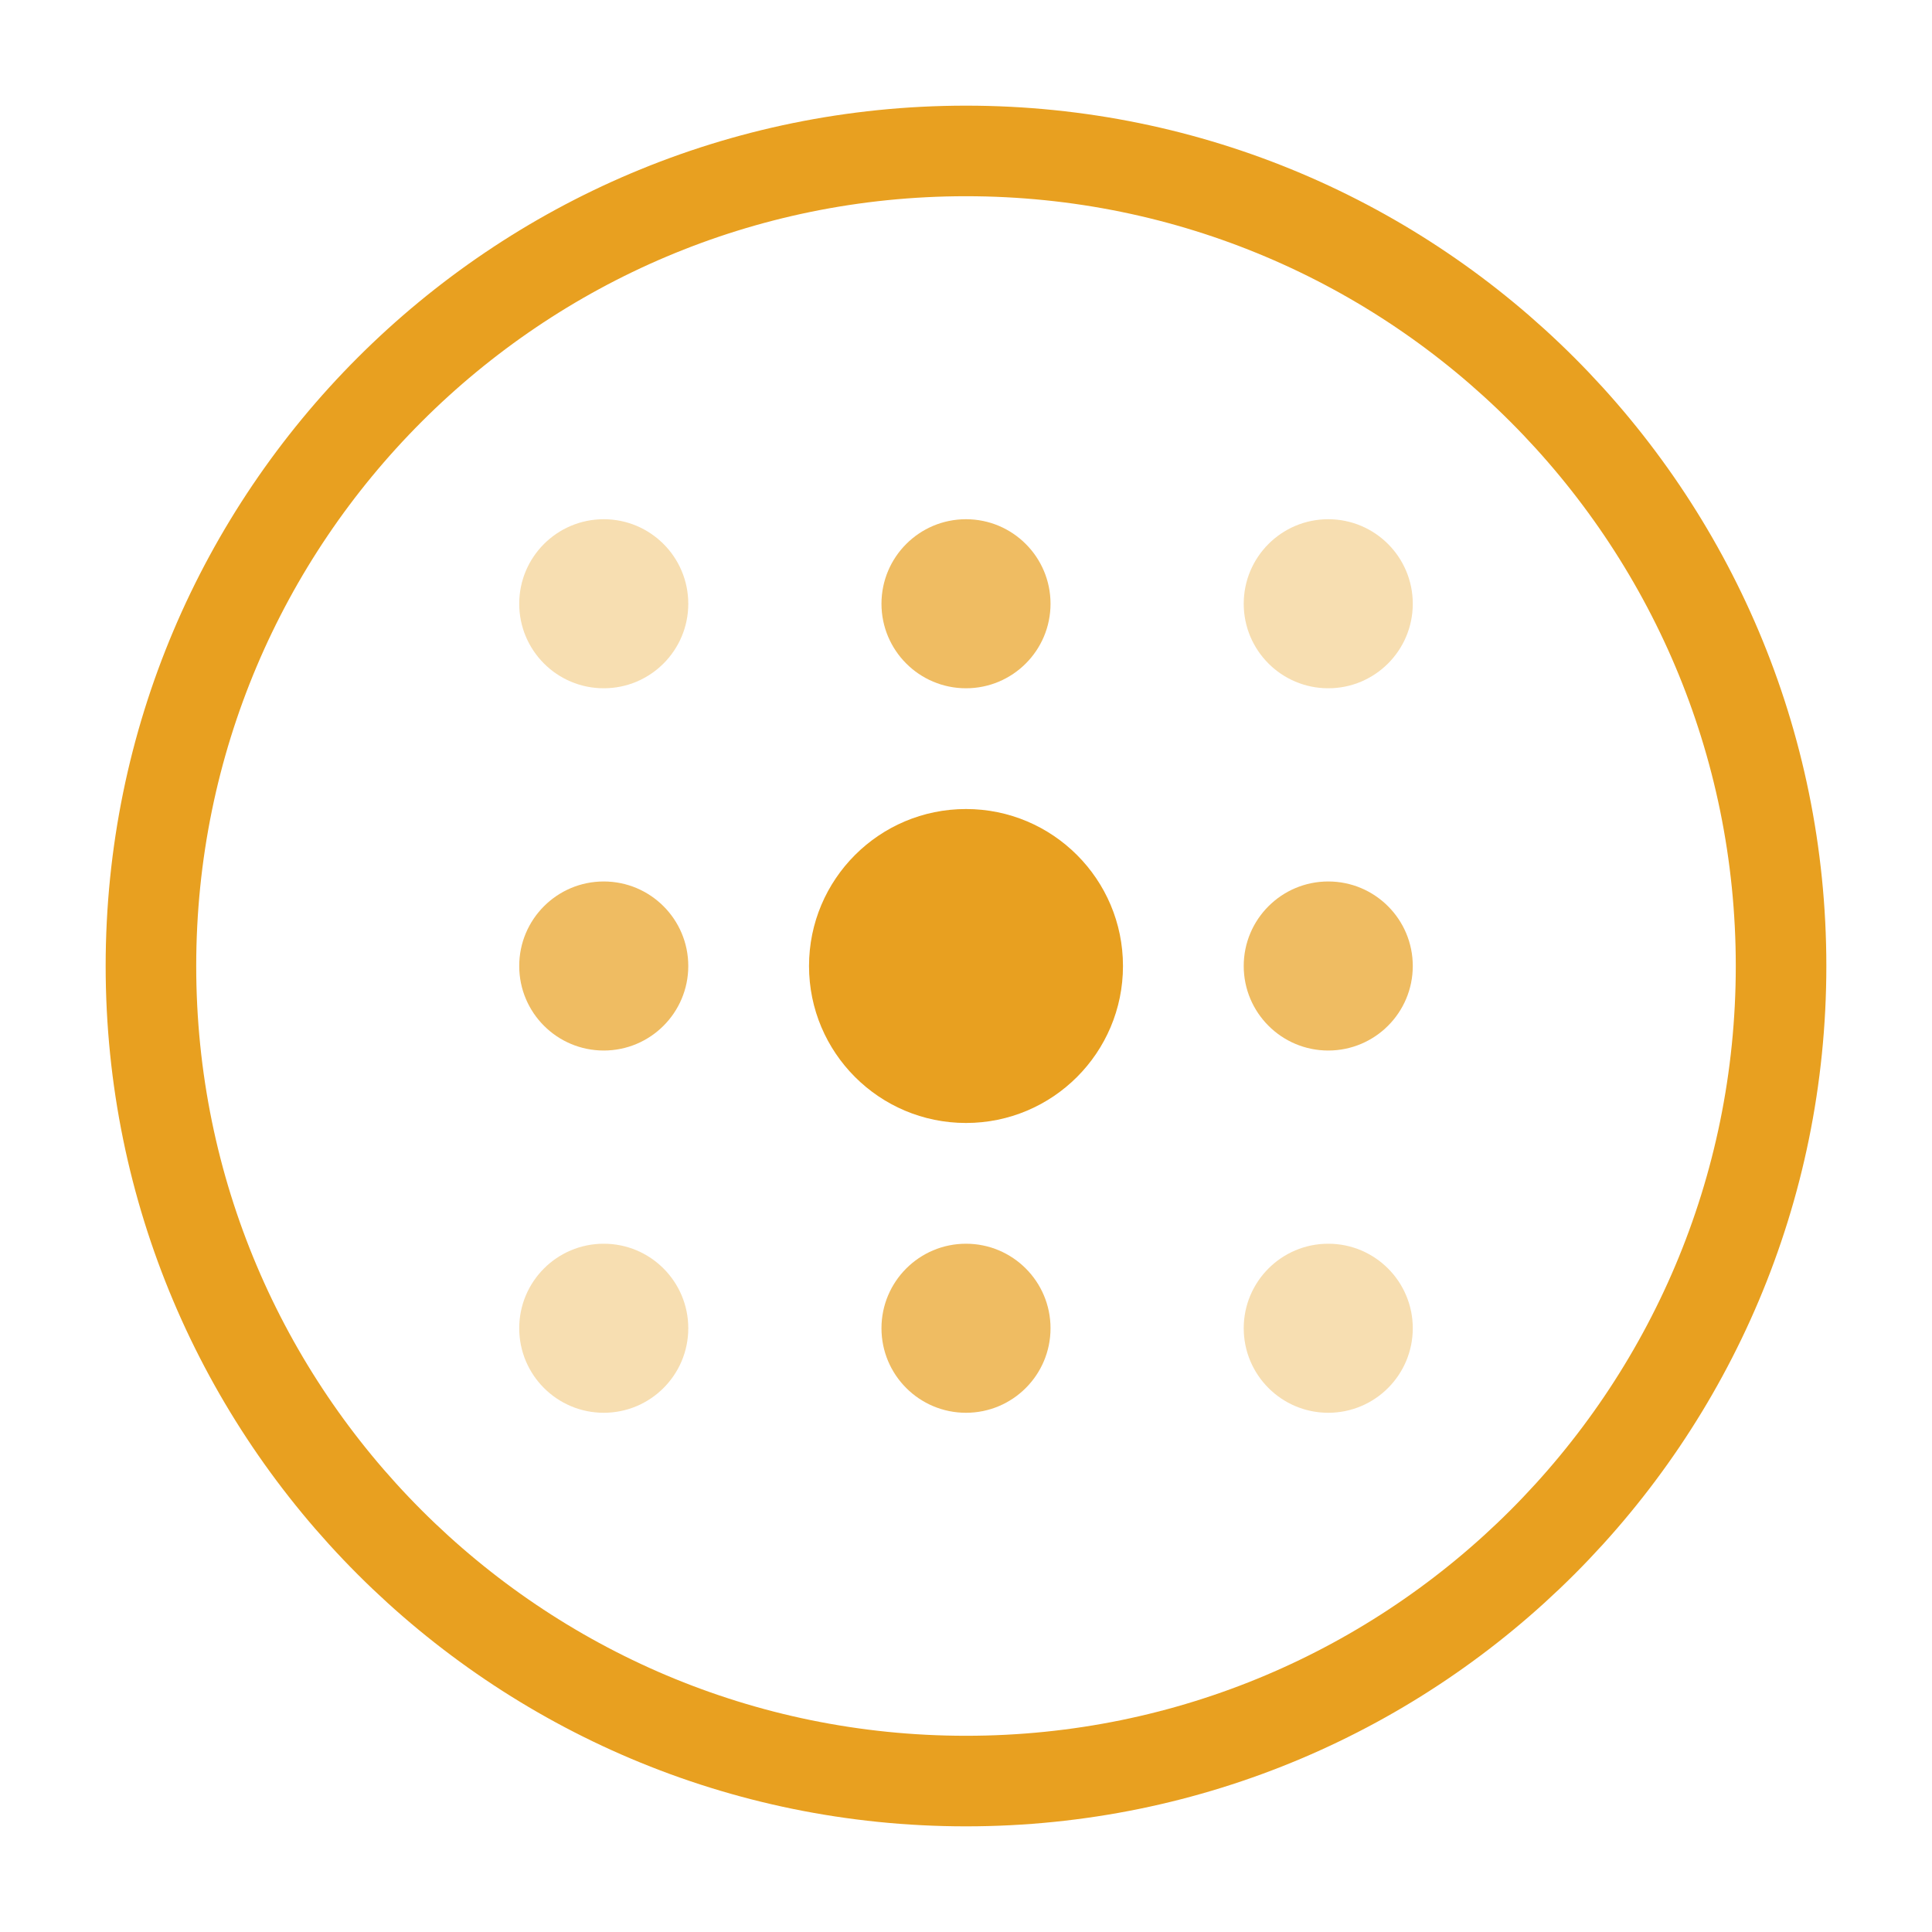
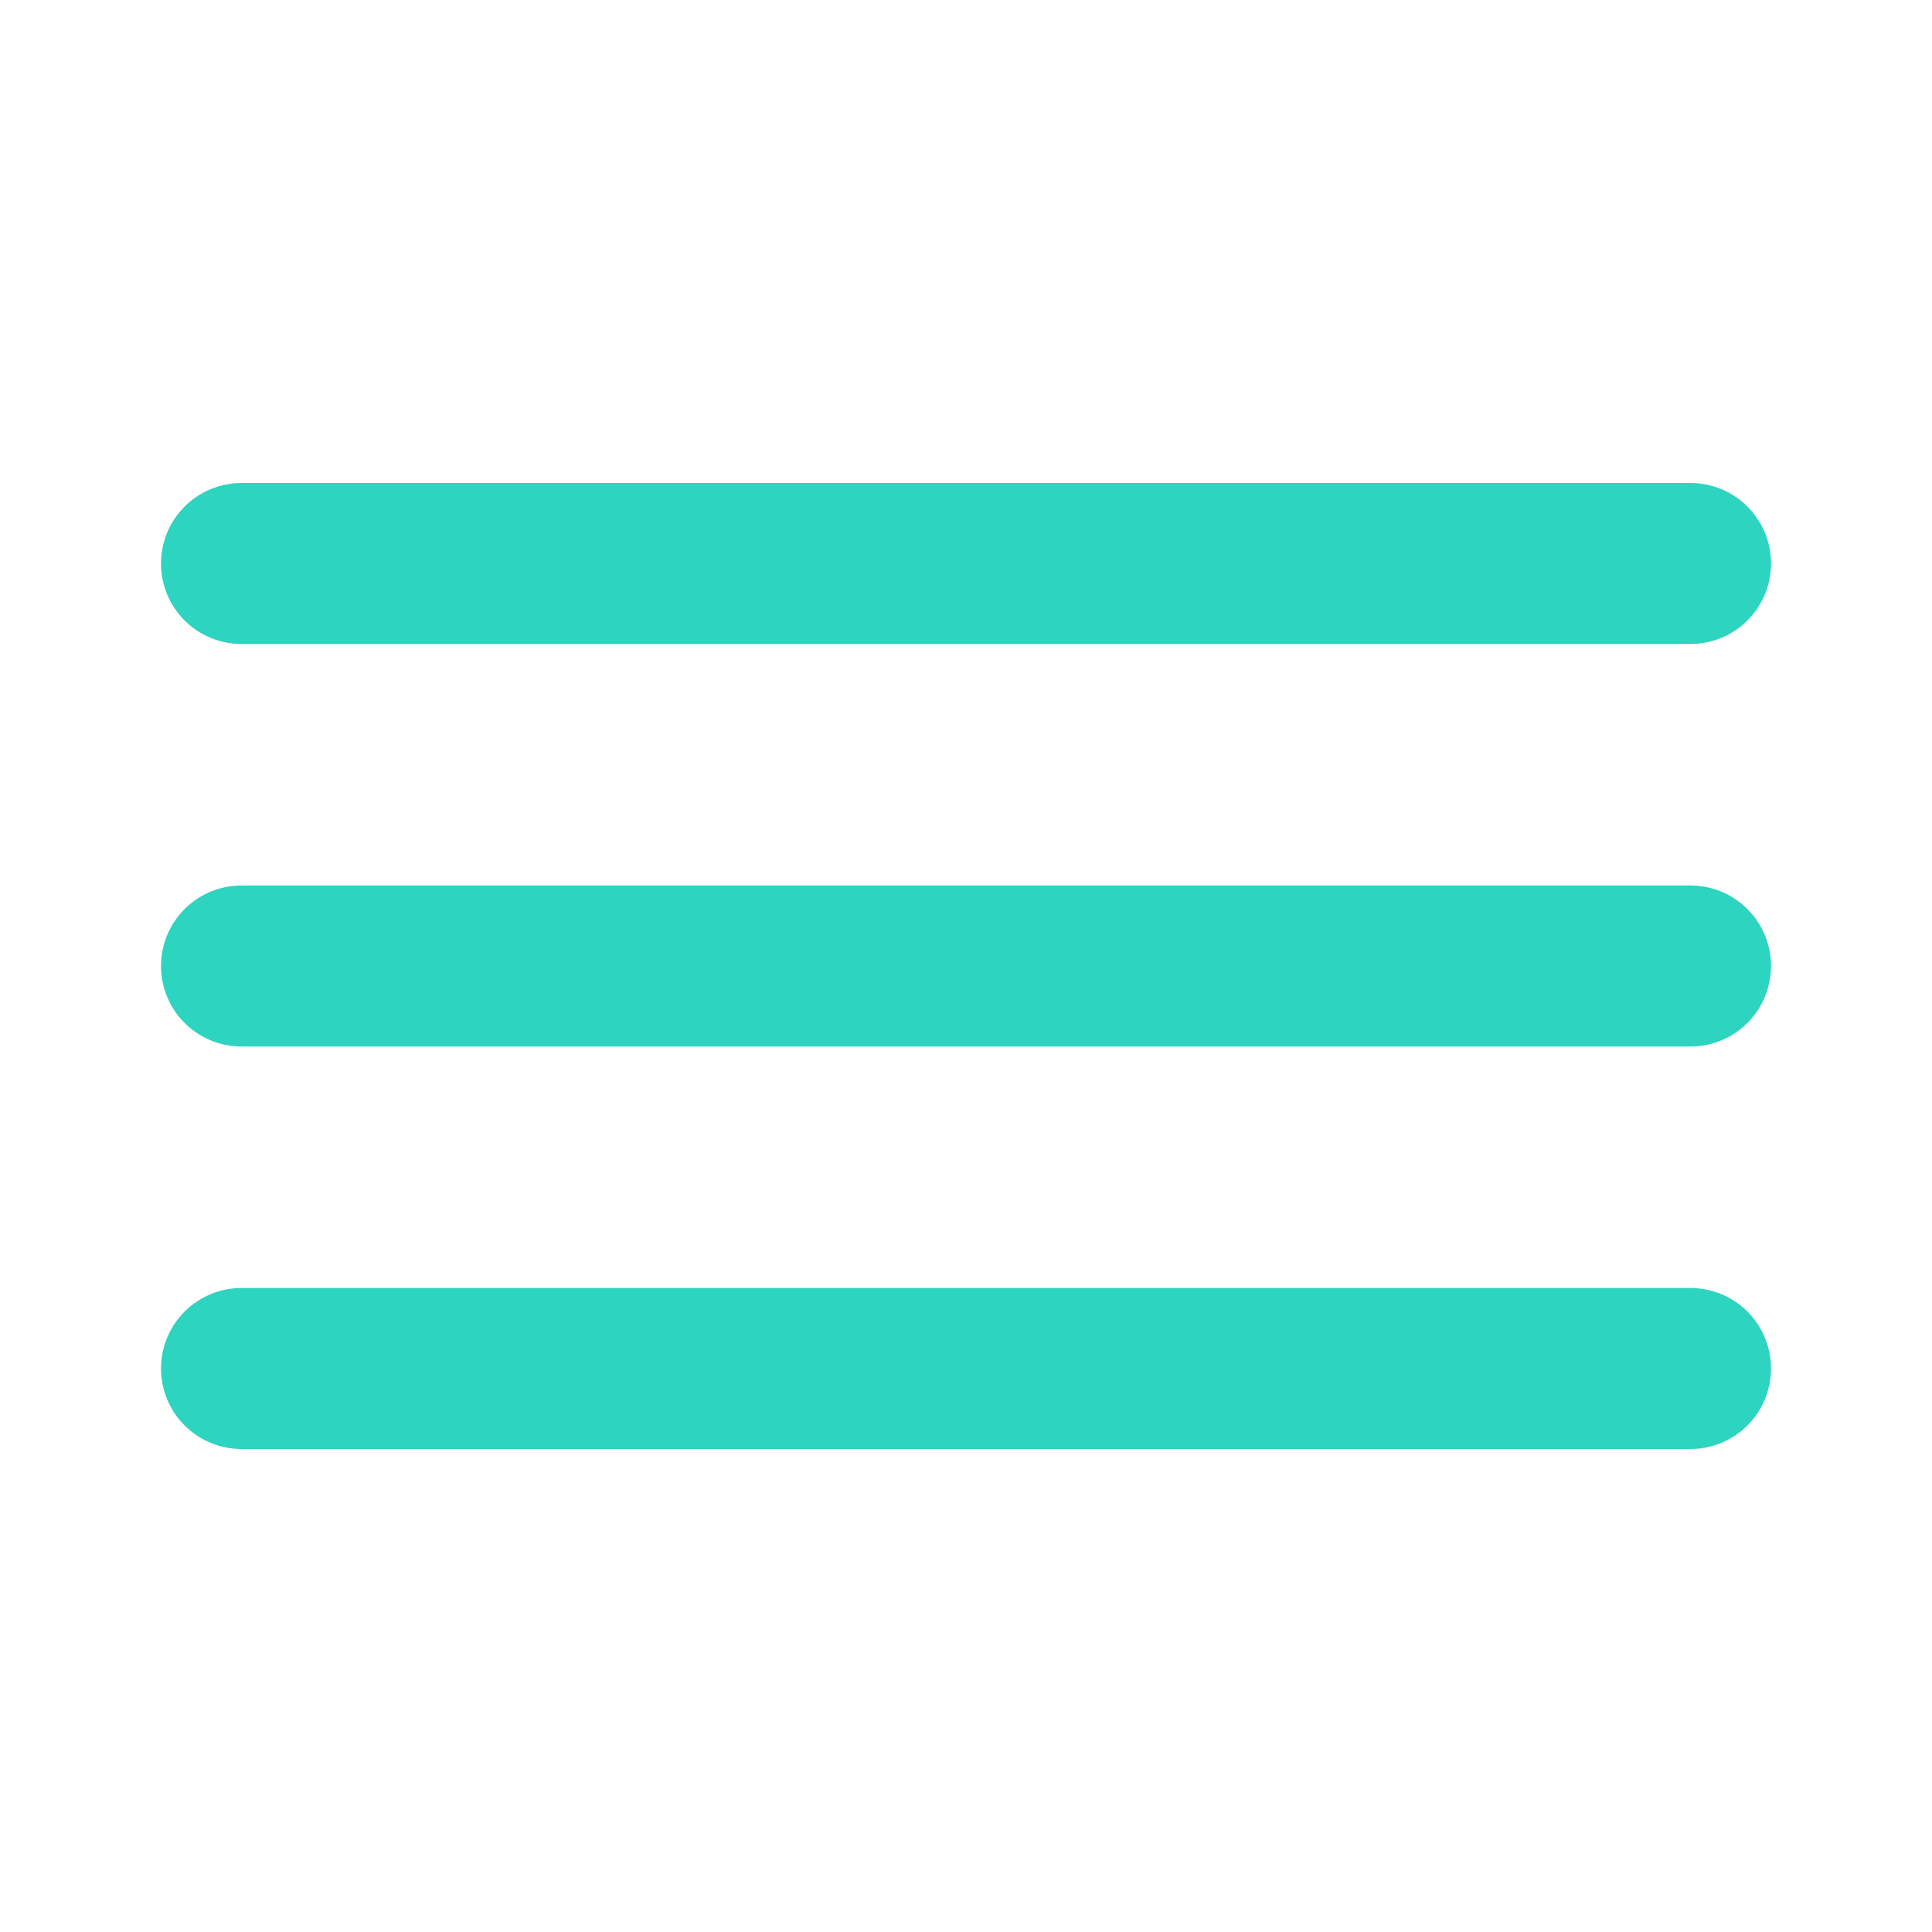
- <svg xmlns="http://www.w3.org/2000/svg" width="26" height="26" viewBox="0 0 32 32" fill="none" aria-hidden="true" focusable="false">
-   <circle cx="16" cy="16" r="13.5" stroke="#e8a020" stroke-width="1.5" />
-   <circle cx="10" cy="10" r="1.4" fill="#e8a020" fill-opacity="0.35" />
-   <circle cx="16" cy="10" r="1.4" fill="#e8a020" fill-opacity="0.7" />
-   <circle cx="22" cy="10" r="1.4" fill="#e8a020" fill-opacity="0.35" />
-   <circle cx="10" cy="16" r="1.4" fill="#e8a020" fill-opacity="0.7" />
-   <circle cx="16" cy="16" r="2.6" fill="#e8a020" />
-   <circle cx="22" cy="16" r="1.4" fill="#e8a020" fill-opacity="0.7" />
-   <circle cx="10" cy="22" r="1.4" fill="#e8a020" fill-opacity="0.35" />
-   <circle cx="16" cy="22" r="1.4" fill="#e8a020" fill-opacity="0.7" />
-   <circle cx="22" cy="22" r="1.4" fill="#e8a020" fill-opacity="0.35" />
+ <svg width="26" height="26" viewBox="0 0 24 24" fill="none" aria-hidden="true">
+   <line x1="3" y1="7" x2="21" y2="7" stroke="#2dd4bf" stroke-width="2" stroke-linecap="round" />
+   <line x1="3" y1="12" x2="21" y2="12" stroke="#2dd4bf" stroke-width="2" stroke-linecap="round" />
+   <line x1="3" y1="17" x2="21" y2="17" stroke="#2dd4bf" stroke-width="2" stroke-linecap="round" />
</svg>
